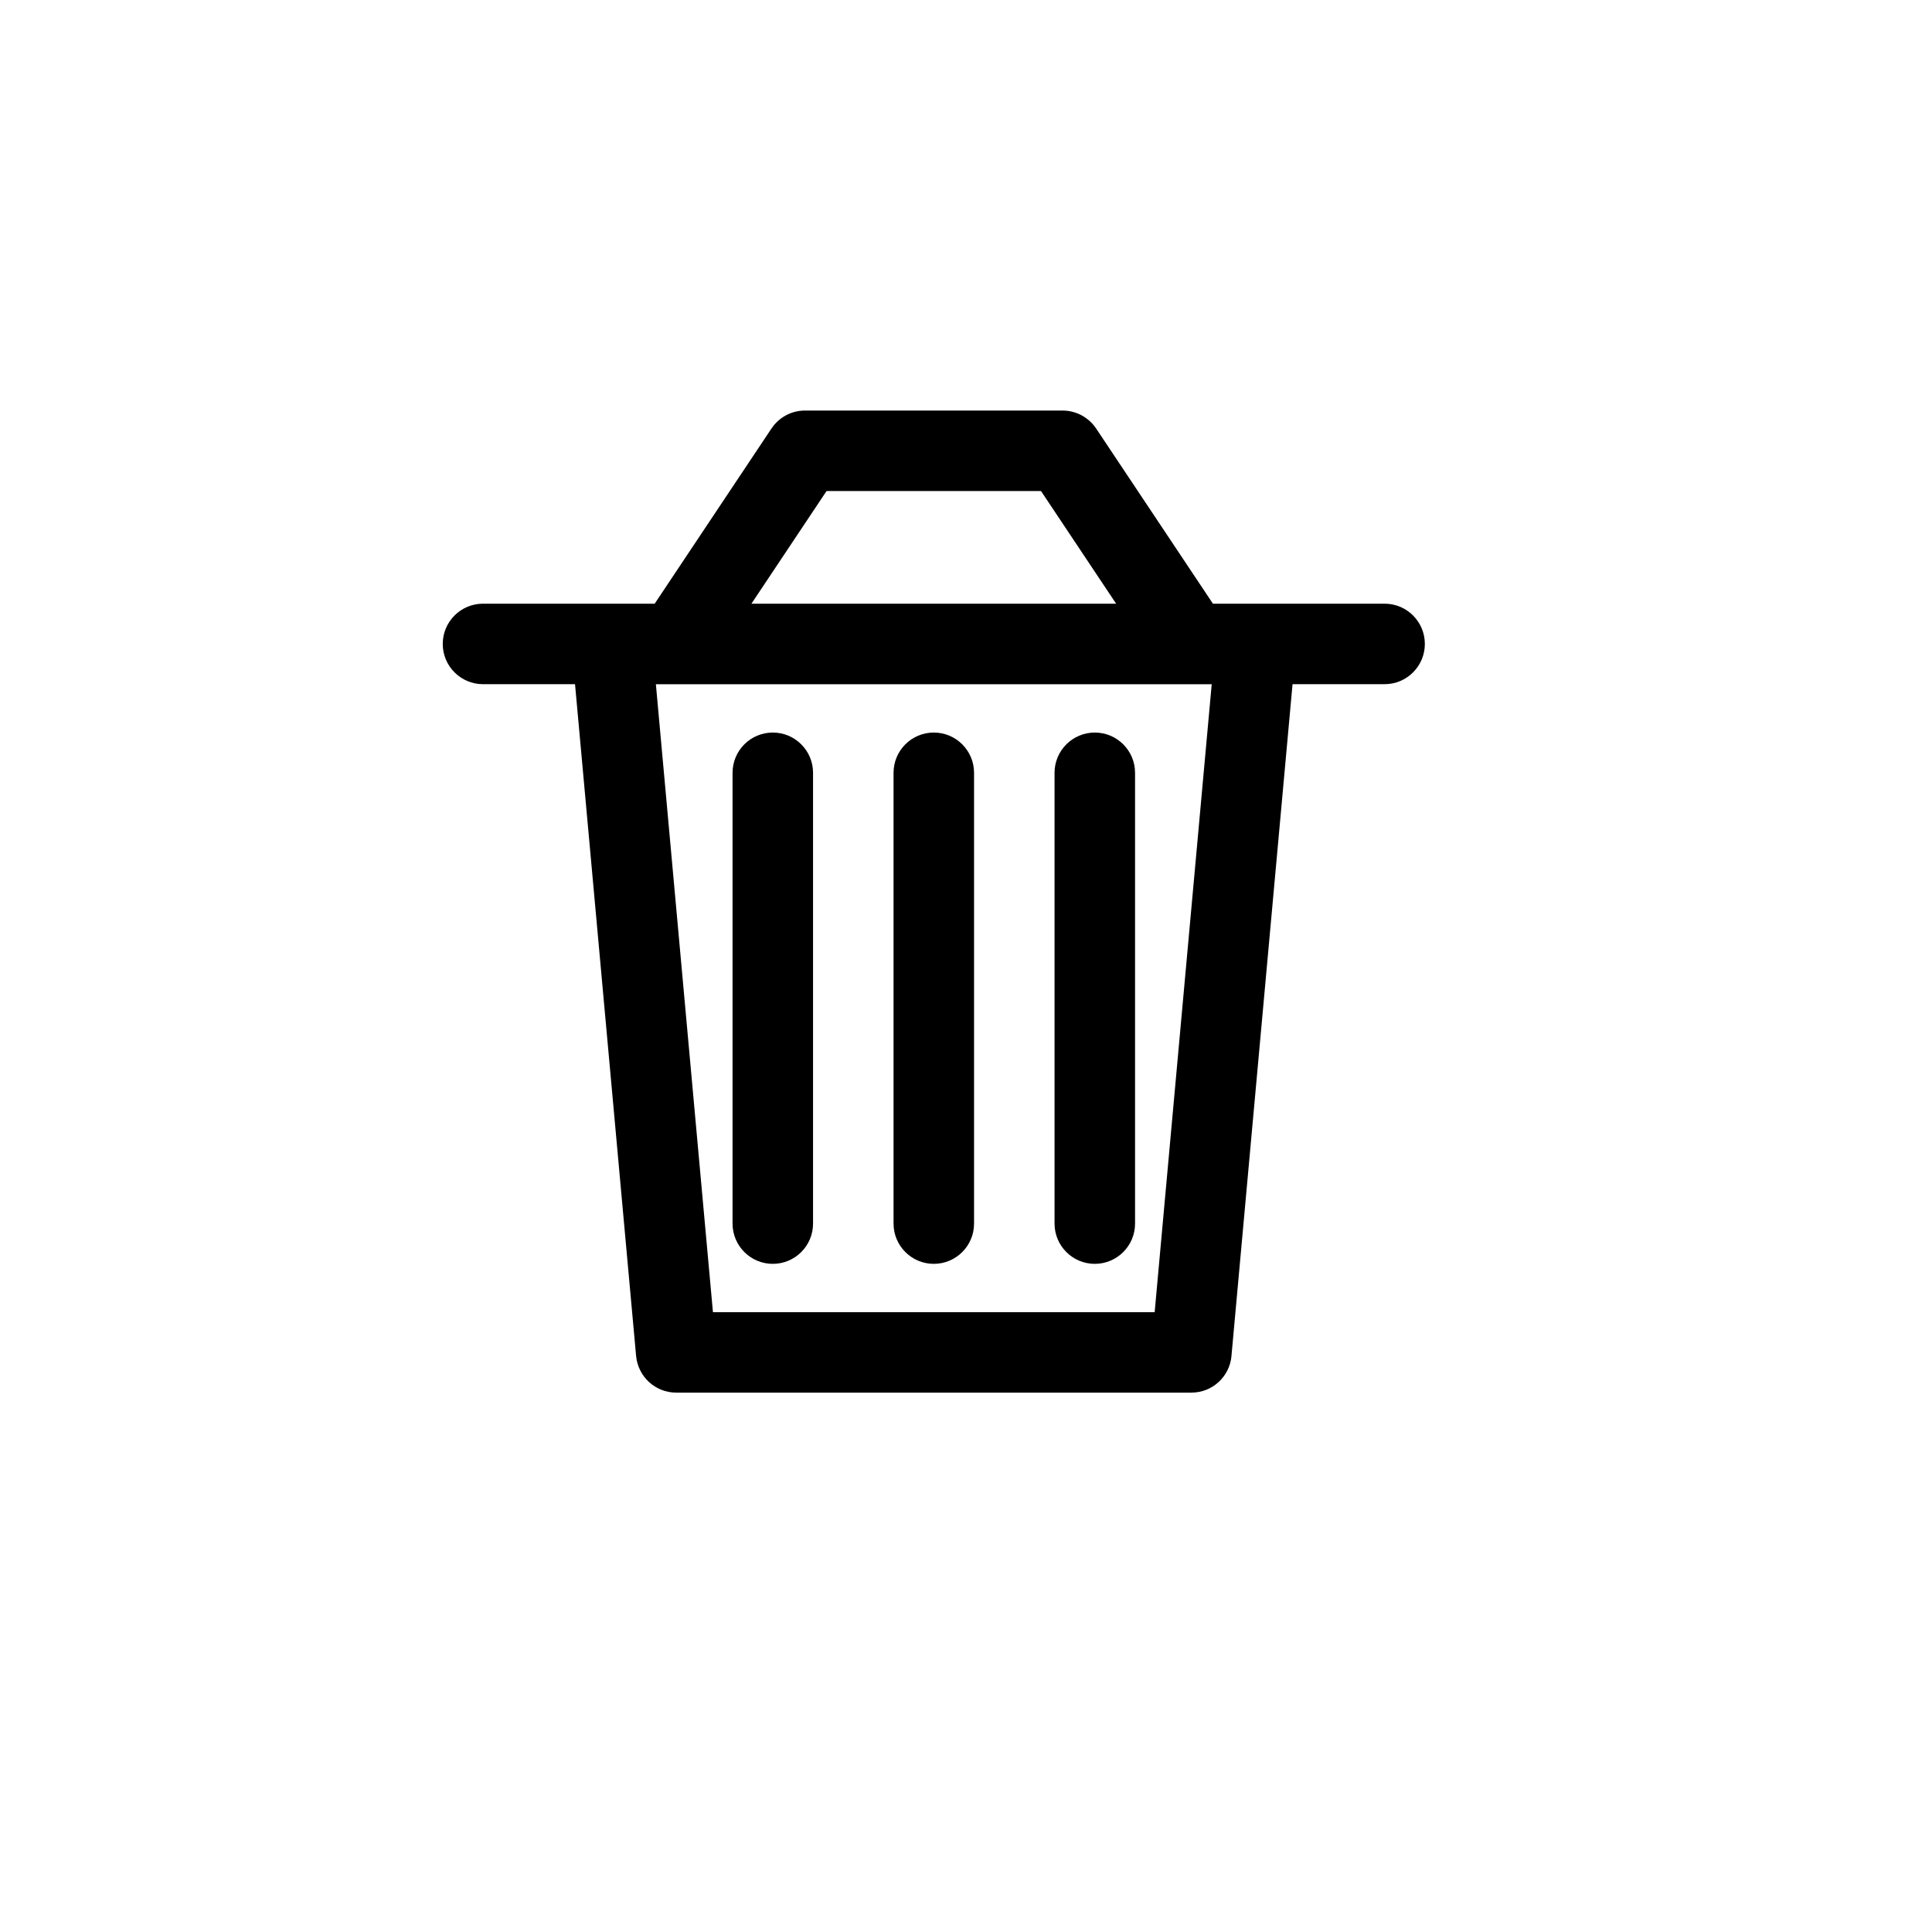
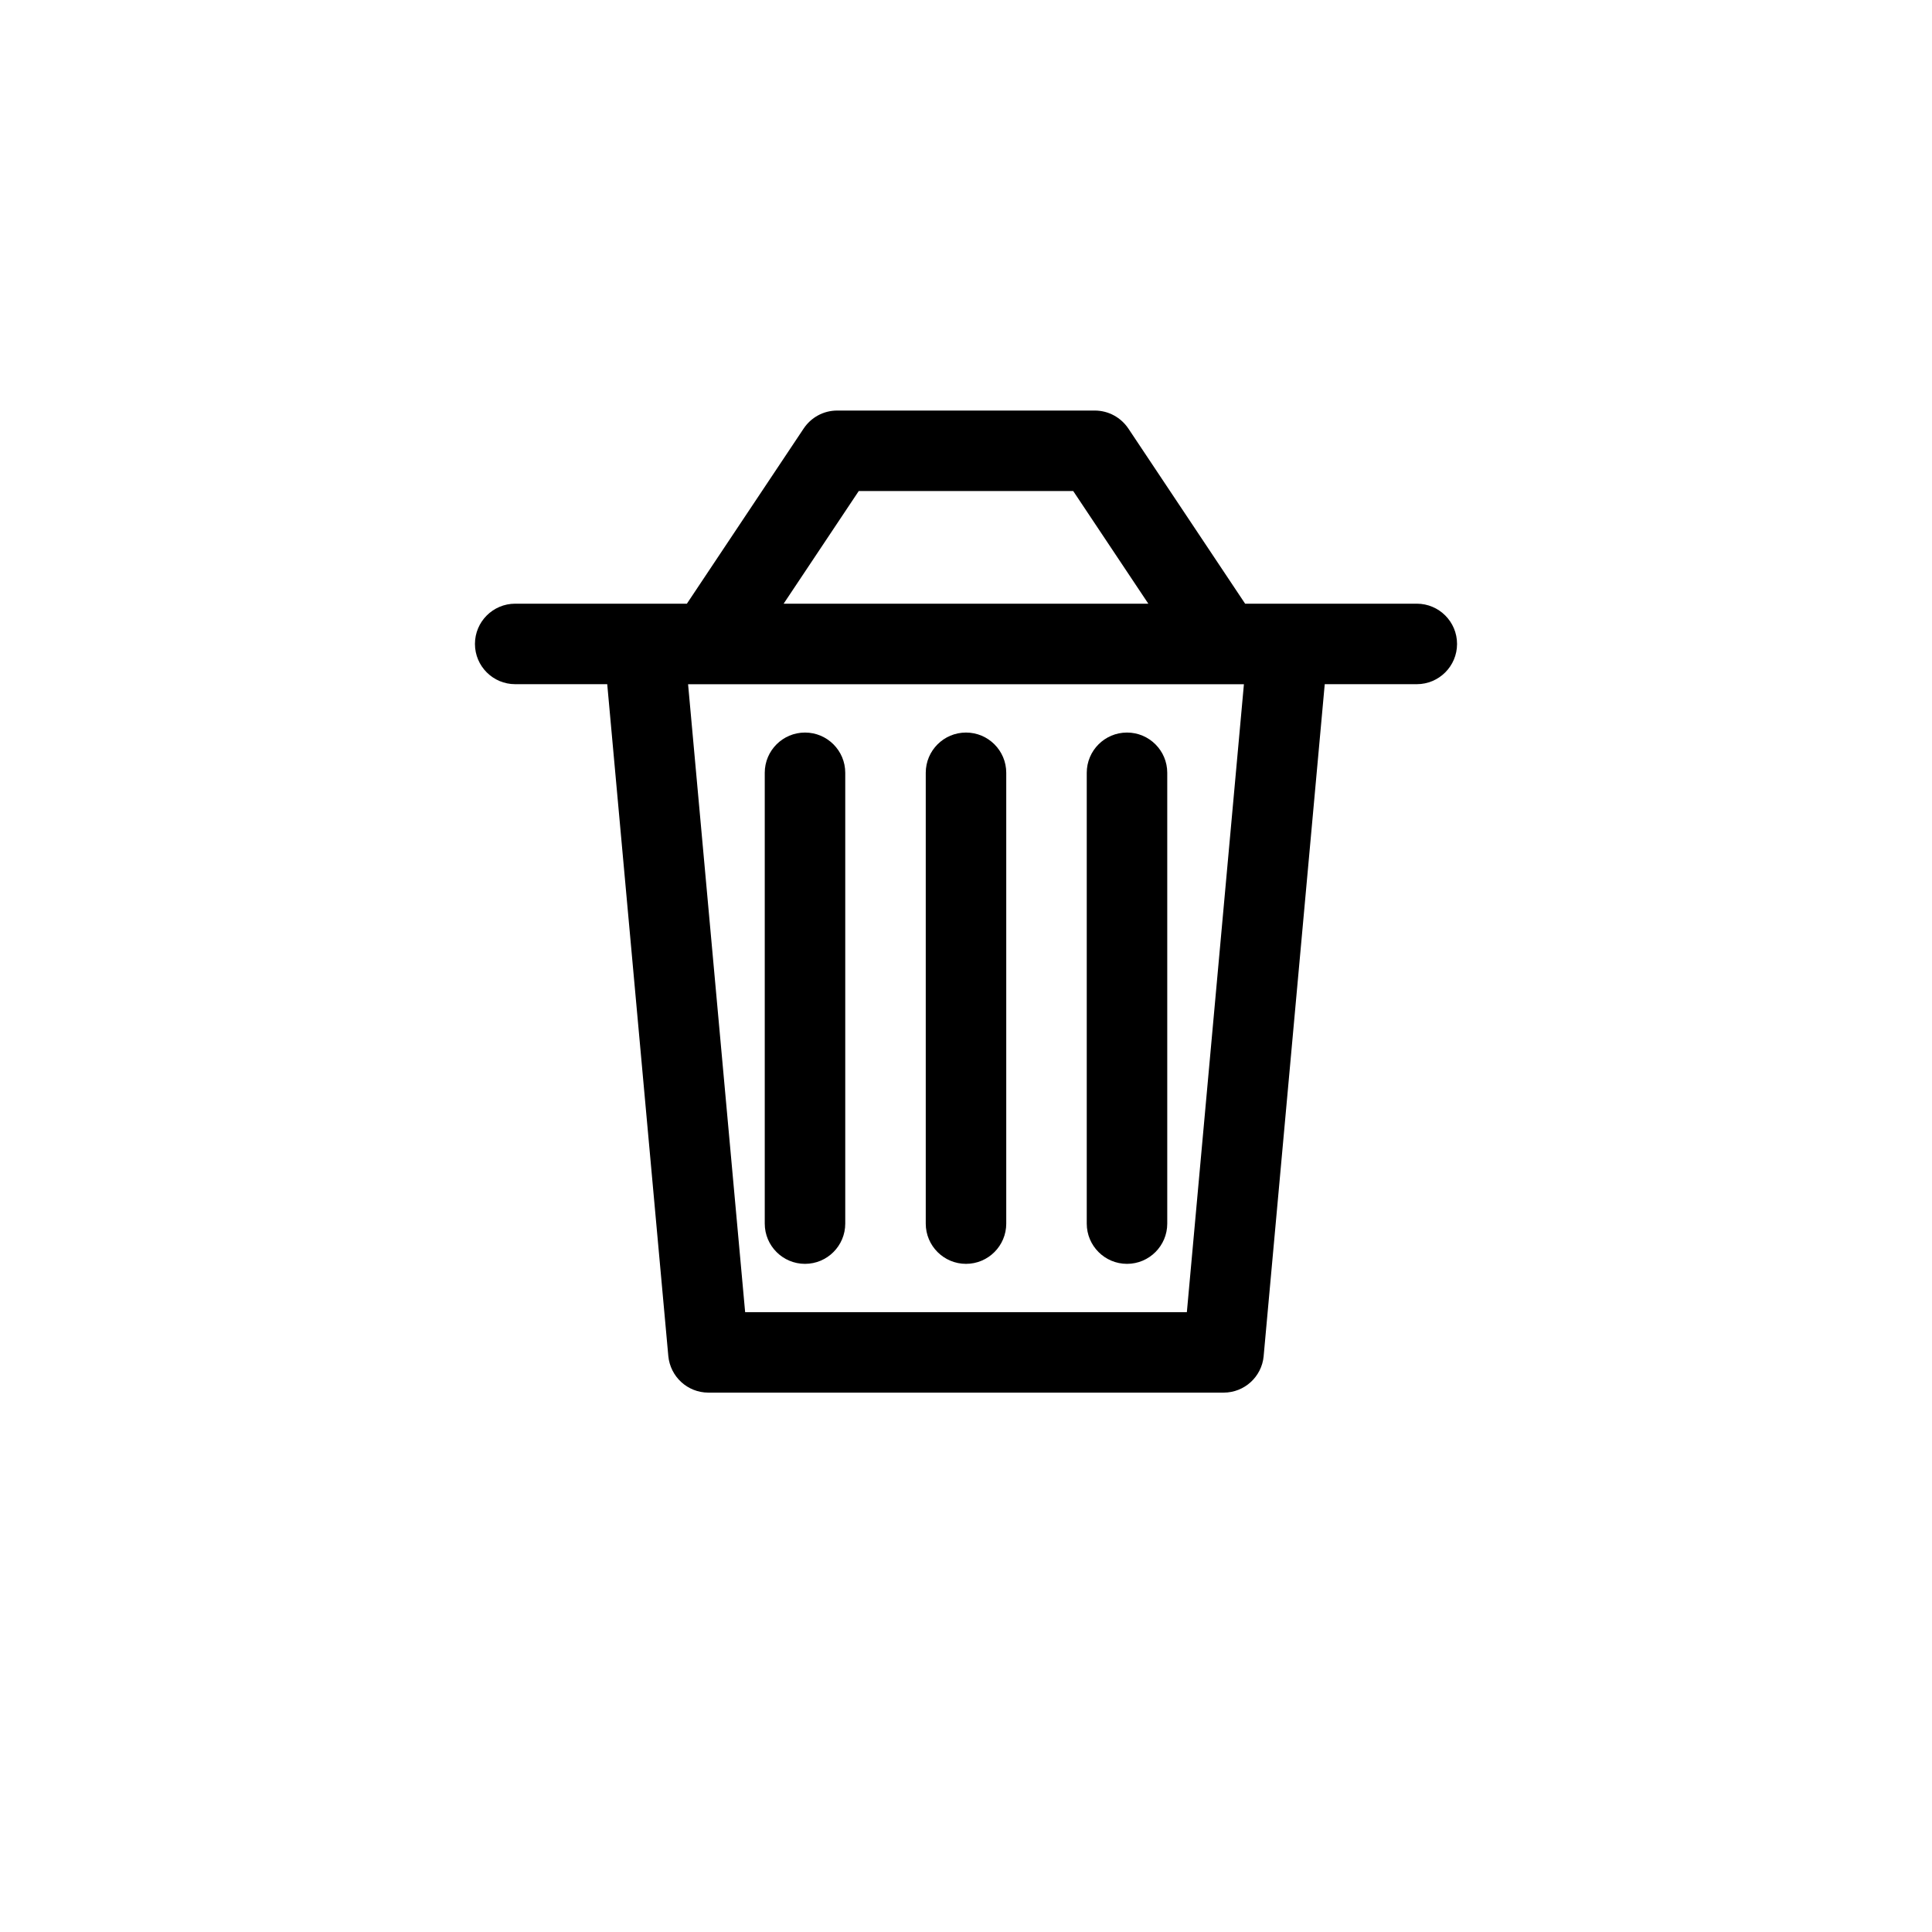
<svg xmlns="http://www.w3.org/2000/svg" viewBox="0 0 60 60">
-   <g transform="translate(13,12)">
+   <g transform="translate(14,12)">
    <path d="M30 6.749h-5.331l-3.628-5.442c-0.228-0.337-0.609-0.556-1.041-0.557h-8c-0 0-0 0-0 0-0.432 0-0.813 0.219-1.037 0.552l-0.003 0.004-3.628 5.442h-5.332c-0.69 0-1.25 0.56-1.25 1.25s0.56 1.25 1.25 1.25v0h2.858l1.897 20.864c0.060 0.64 0.594 1.137 1.245 1.137 0 0 0 0 0.001 0h16c0 0 0 0 0 0 0.65 0 1.184-0.497 1.243-1.132l0-0.005 1.897-20.864h2.859c0.69 0 1.25-0.56 1.25-1.25s-0.56-1.25-1.25-1.25v0zM12.669 3.25h6.661l2.333 3.499h-11.327zM22.859 28.75h-13.718l-1.772-19.5 17.262-0.001zM11 10.75c-0.69 0-1.25 0.56-1.25 1.25v0 14c0 0.69 0.56 1.25 1.25 1.25s1.25-0.56 1.25-1.25v0-14c0-0.69-0.56-1.25-1.25-1.25v0zM16 10.75c-0.69 0-1.25 0.56-1.25 1.25v0 14c0 0.69 0.56 1.25 1.25 1.25s1.25-0.56 1.25-1.25v0-14c0-0.69-0.56-1.25-1.25-1.25v0zM21 10.75c-0.69 0-1.25 0.56-1.25 1.25v14c0 0.69 0.56 1.25 1.25 1.25s1.25-0.56 1.25-1.25v0-14c-0-0.69-0.56-1.25-1.25-1.25h-0z" />
  </g>
</svg>
